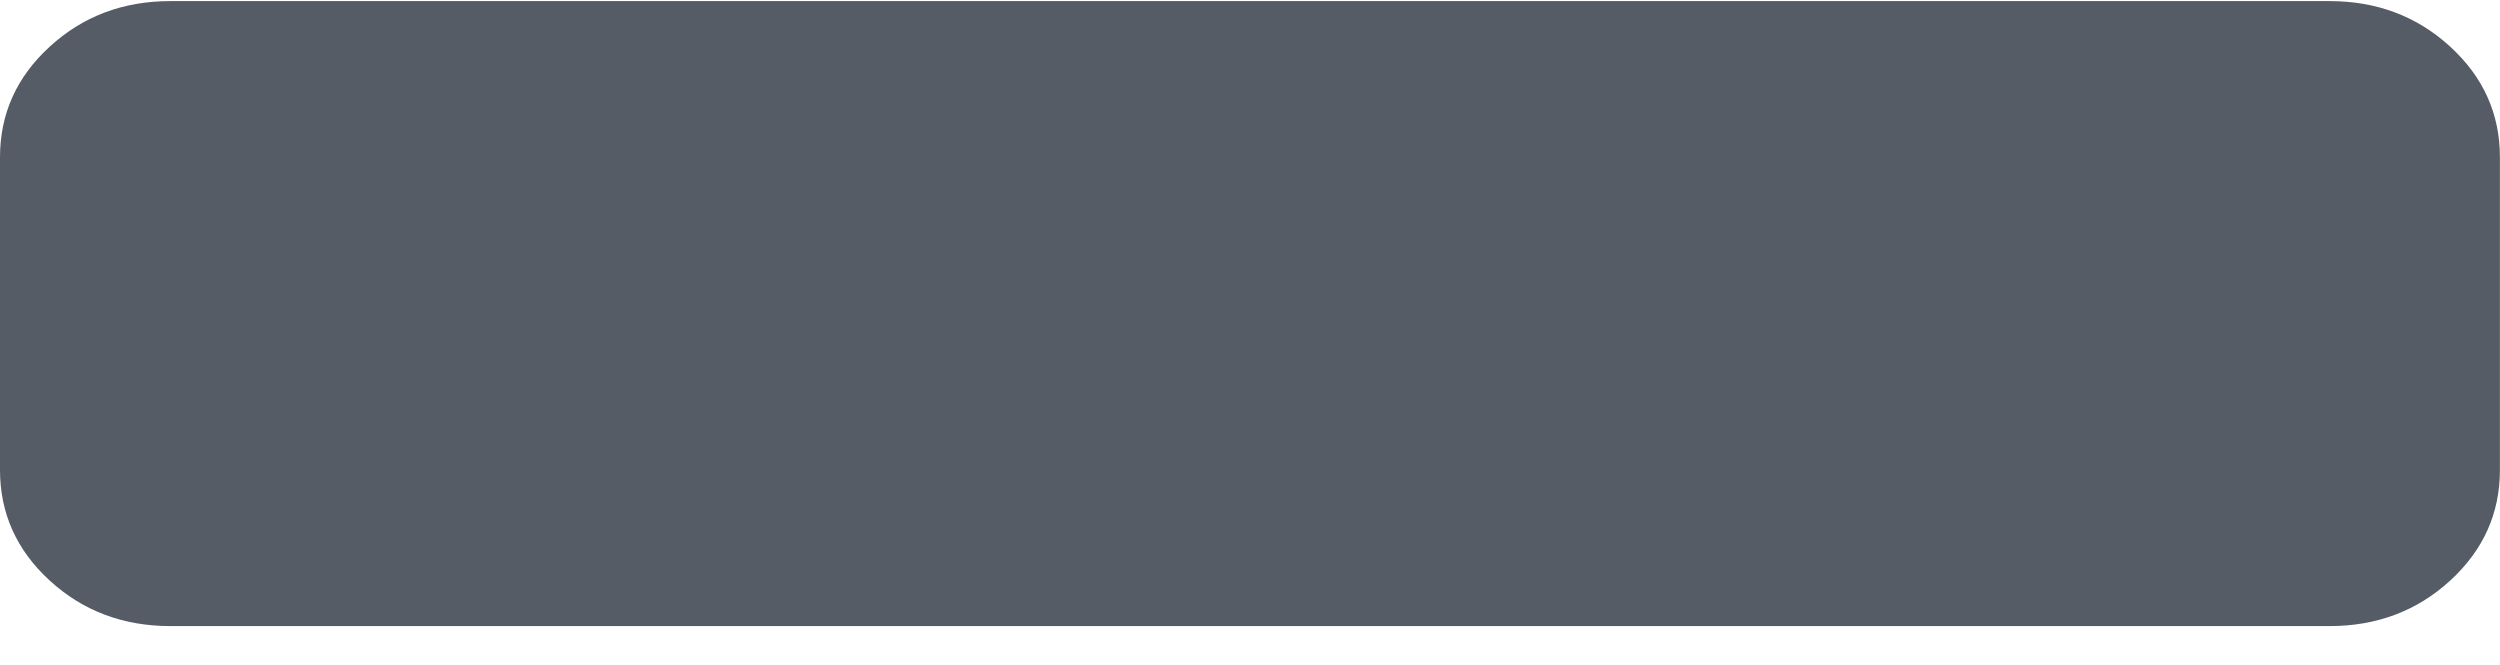
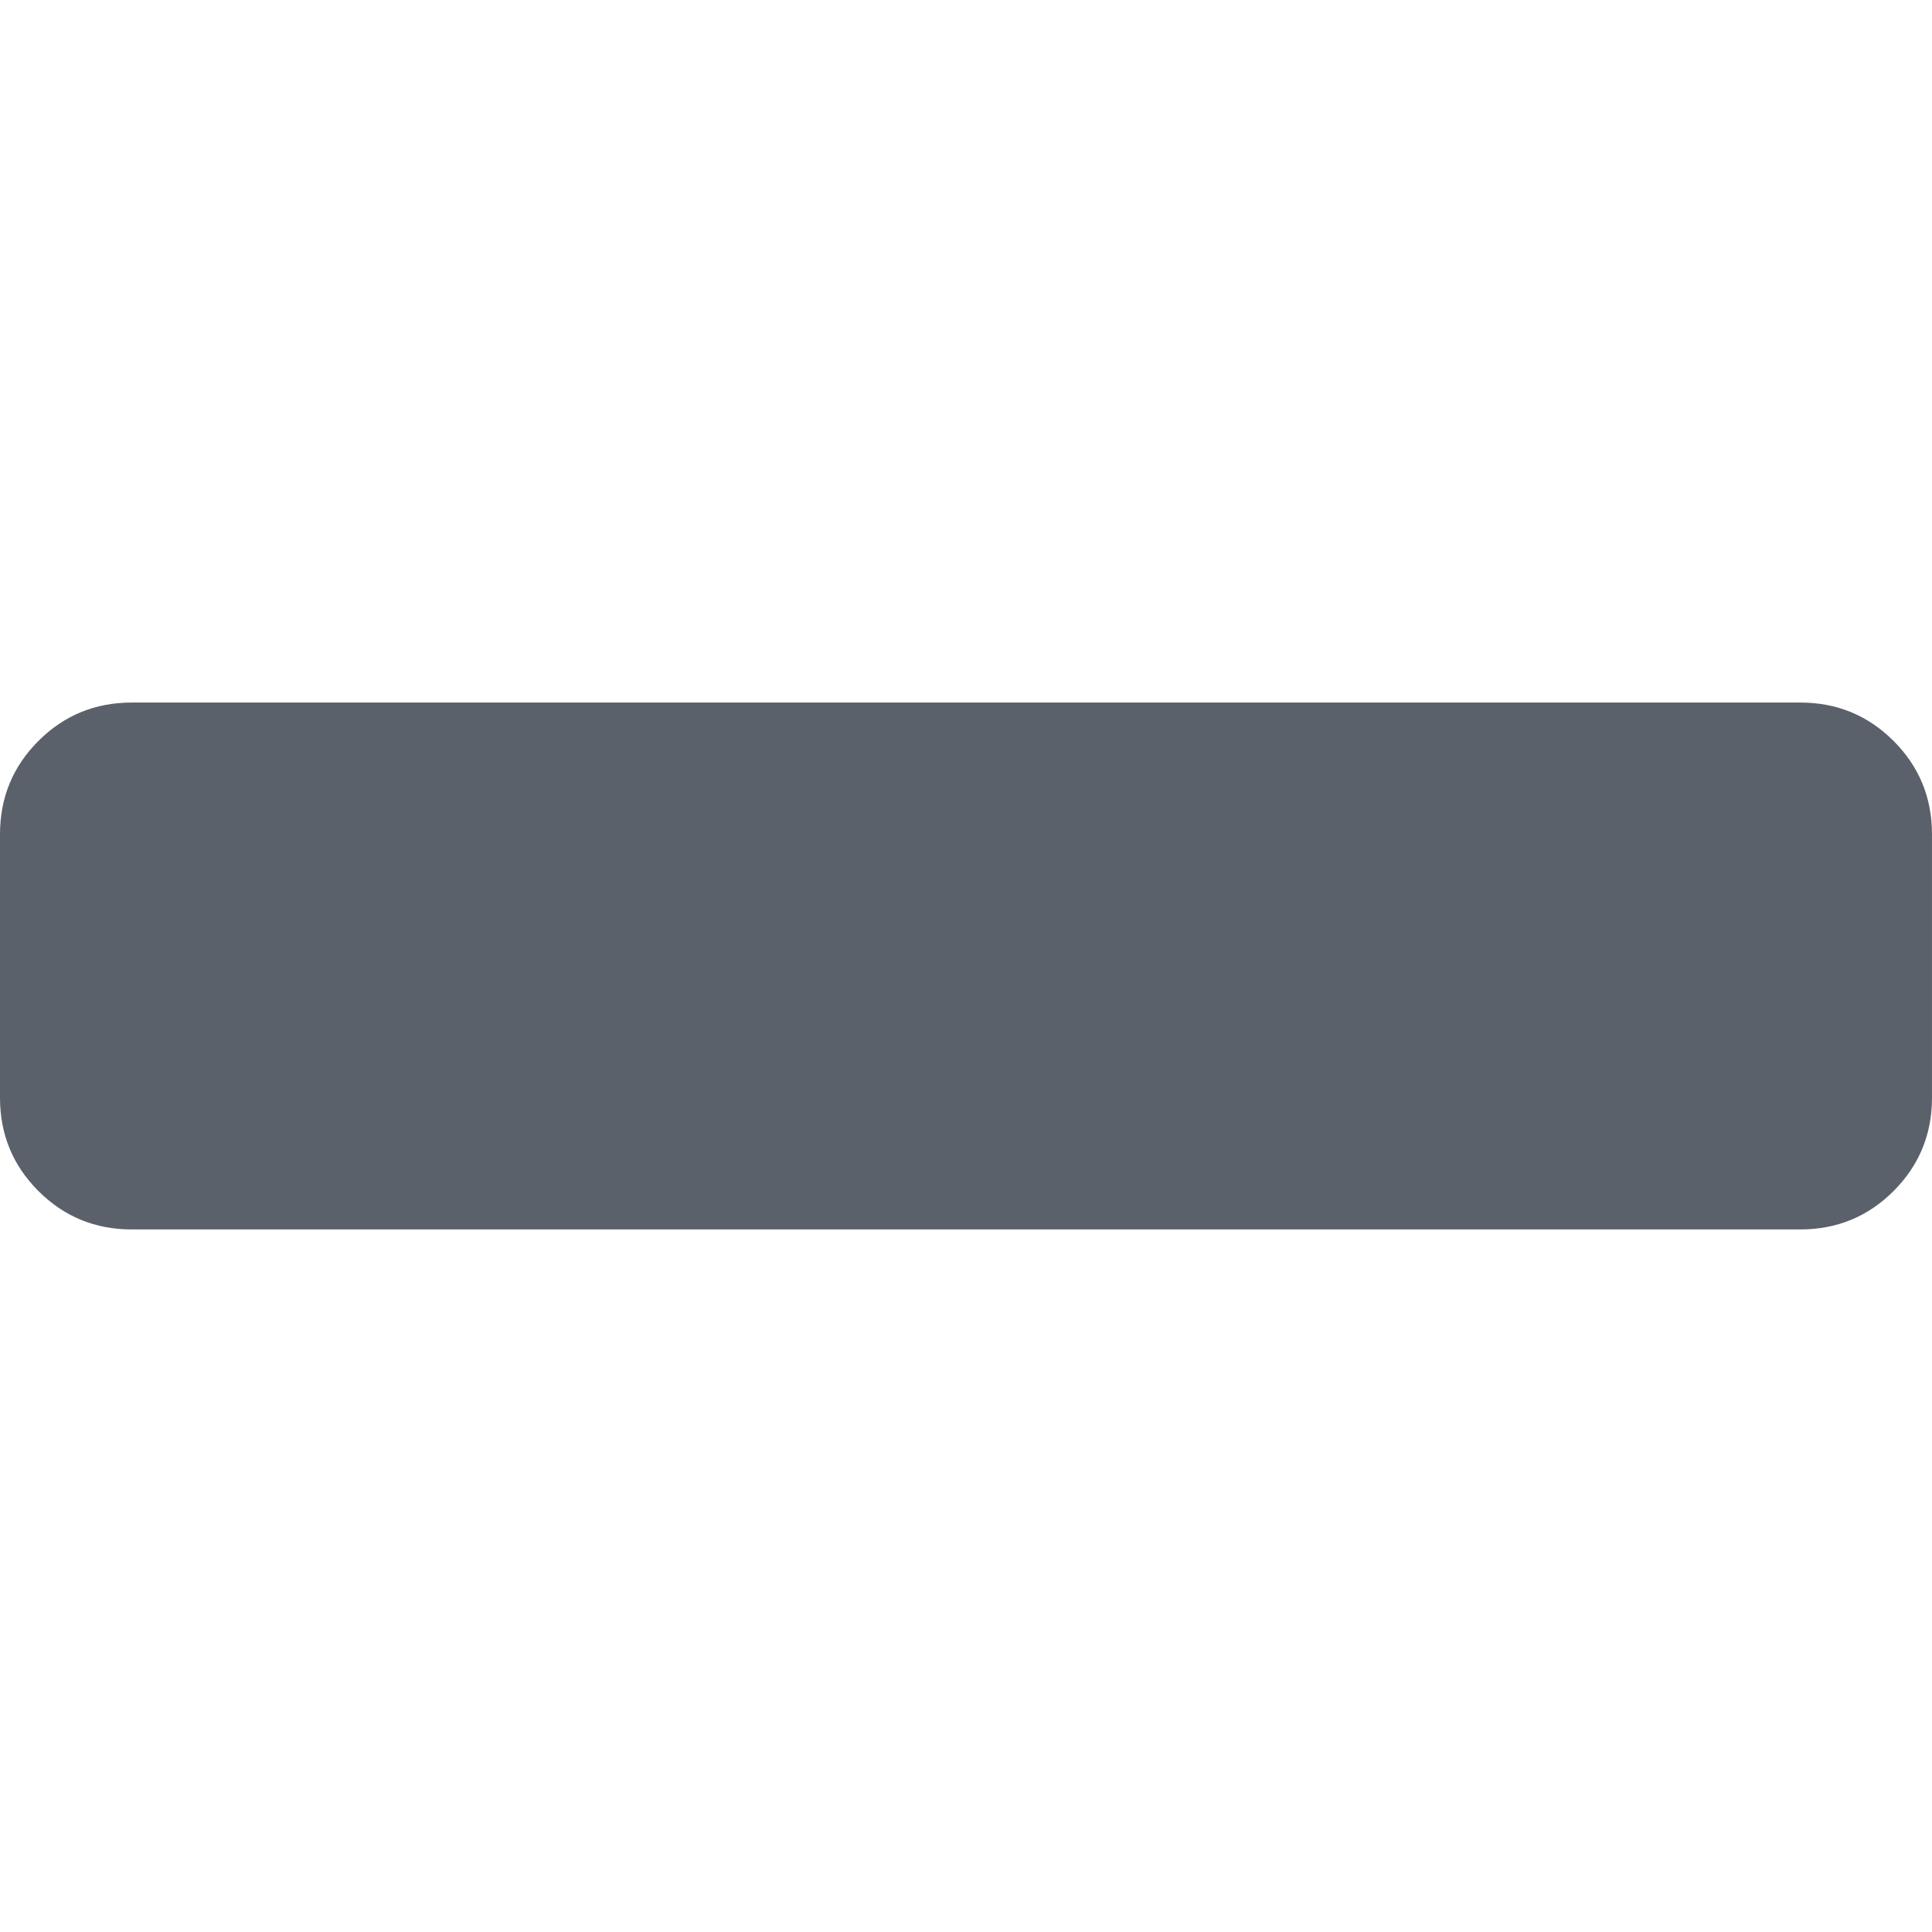
- <svg xmlns="http://www.w3.org/2000/svg" width="64" height="17" viewBox="0 0 64 17">
-   <path fill="#565C65" fill-rule="evenodd" d="M62.726 1.195c-.848-.778-1.88-1.167-3.09-1.167H4.362c-1.211 0-2.242.389-3.09 1.167C.422 1.973 0 2.917 0 4.028v8.001c0 1.112.424 2.056 1.272 2.833.849.778 1.88 1.166 3.091 1.166h55.272c1.211 0 2.242-.388 3.091-1.166.847-.777 1.272-1.721 1.272-2.833v-8c0-1.112-.423-2.056-1.272-2.834z" />
+ <svg xmlns="http://www.w3.org/2000/svg" width="401.991" height="401.991" viewBox="0 0 401.991 401.991">
+   <path fill="#5B616B" d="M394 154.174c-5.33-5.33-11.806-7.995-19.417-7.995H27.406c-7.61 0-14.084 2.66-19.414 7.99C2.662 159.5 0 165.97 0 173.586v54.82c0 7.617 2.662 14.086 7.992 19.41 5.33 5.332 11.803 7.994 19.414 7.994h347.176c7.61 0 14.086-2.66 19.417-7.993 5.32-5.324 7.99-11.793 7.99-19.41v-54.82c0-7.615-2.66-14.087-7.99-19.413z" />
</svg>
